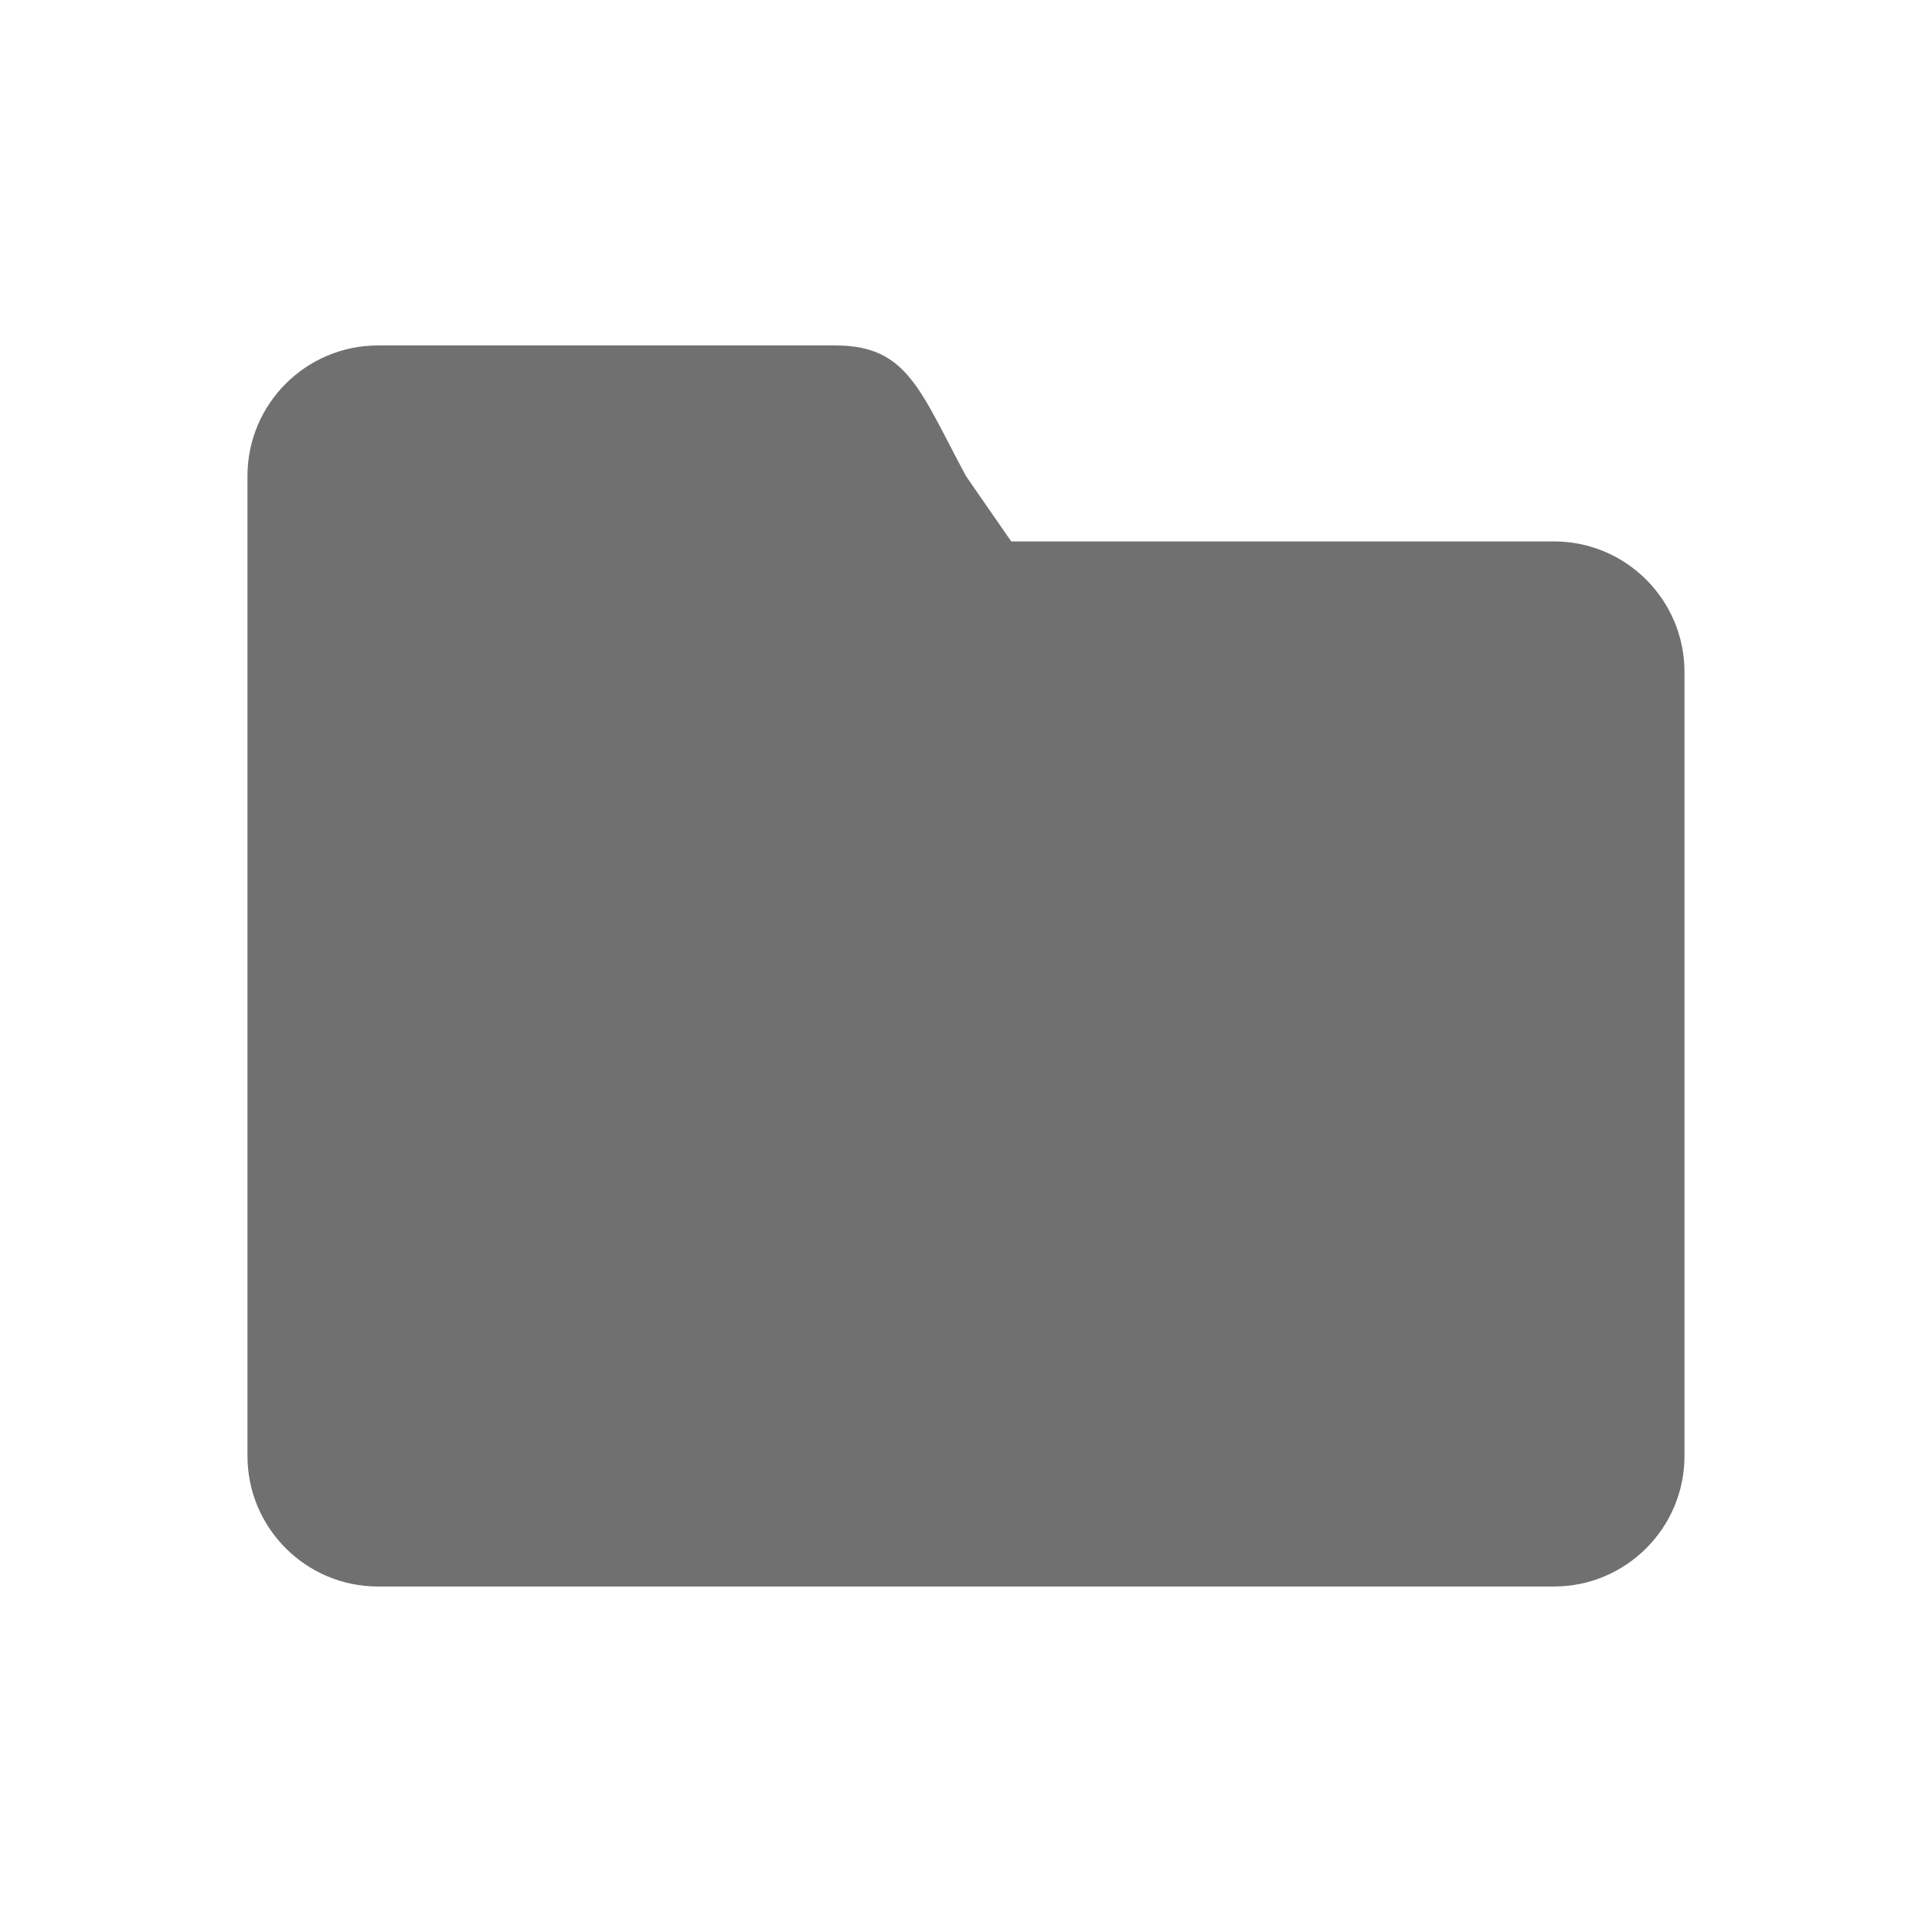
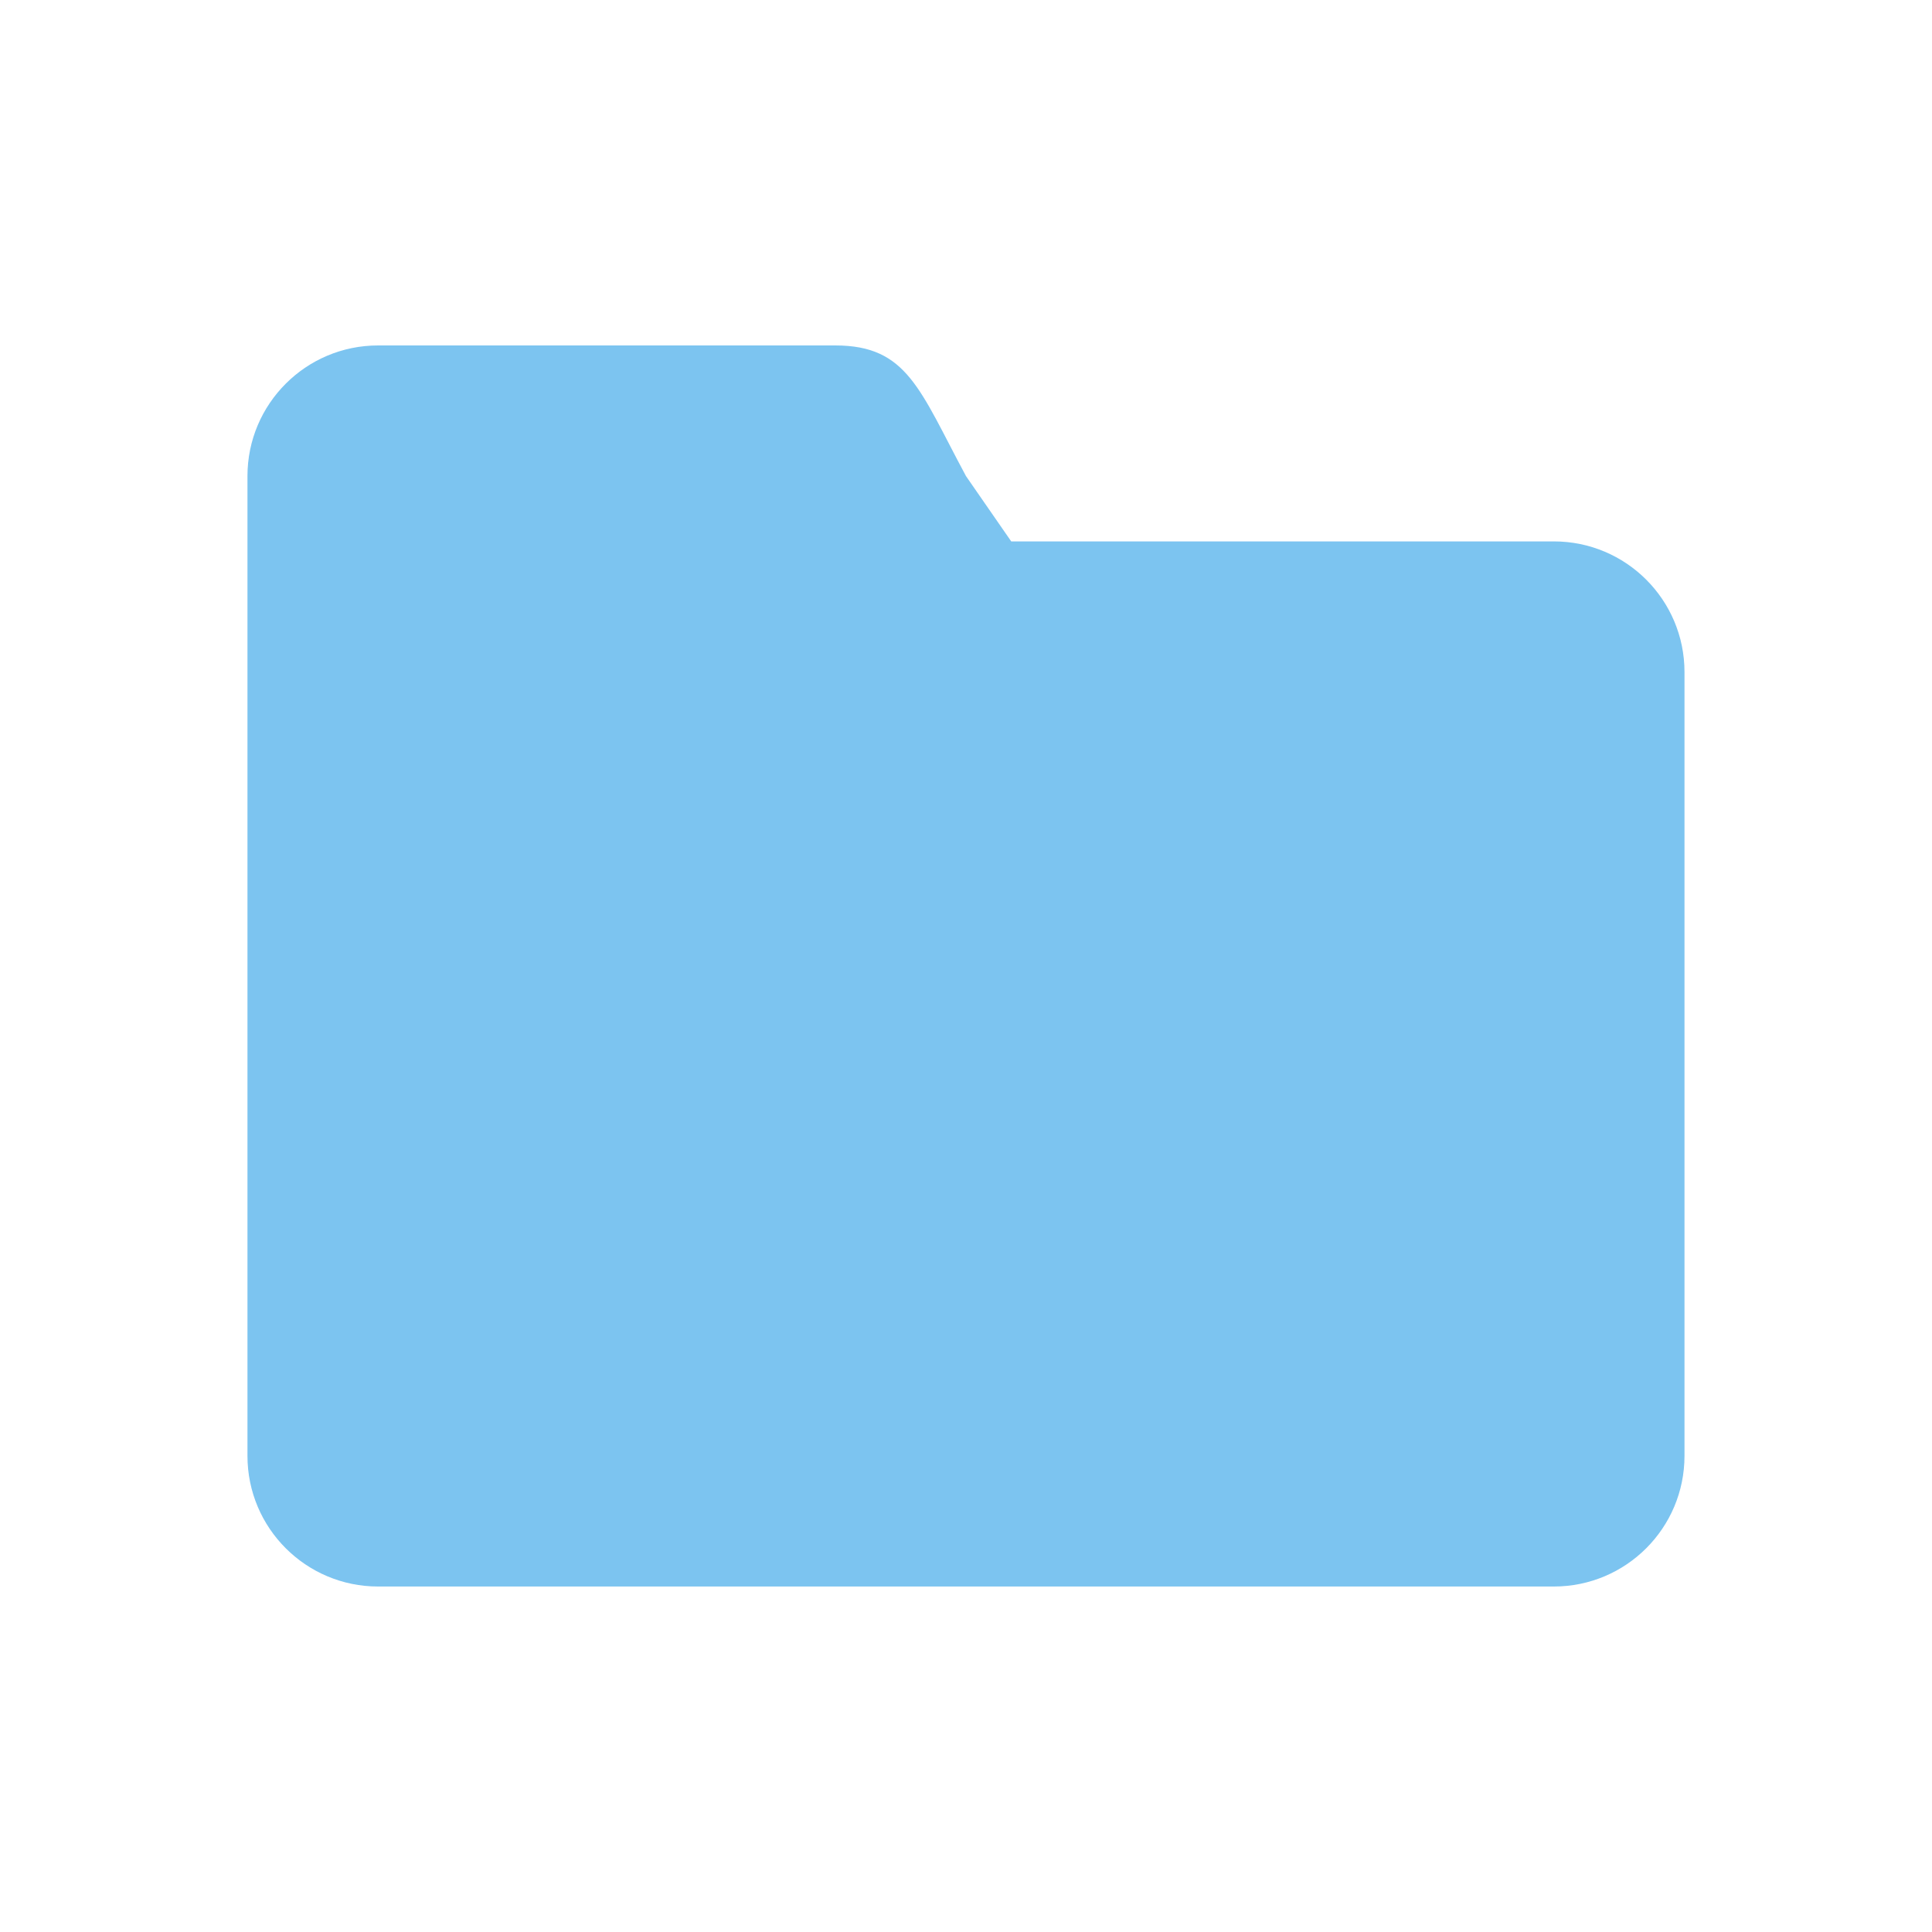
<svg xmlns="http://www.w3.org/2000/svg" t="1557105539460" class="icon" style="" viewBox="0 0 1024 1024" version="1.1" p-id="2308" width="200" height="200">
  <defs>
    <style type="text/css" />
  </defs>
-   <path d="M823.575 286.955 535.971 286.955l-23.982-34.621c-24.545-45.642-30.999-69.241-69.241-69.241L200.403 183.093c-38.242 0-69.241 30.999-69.241 69.241l0 103.862 0 34.621 0 380.827c0 38.242 30.999 69.241 69.241 69.241l623.172 0c38.242 0 69.241-30.999 69.241-69.241l9.6e-05-415.448C892.817 317.954 861.817 286.955 823.575 286.955z" p-id="2309" fill="#707070" />
+   <path d="M823.575 286.955 535.971 286.955l-23.982-34.621c-24.545-45.642-30.999-69.241-69.241-69.241L200.403 183.093c-38.242 0-69.241 30.999-69.241 69.241l0 103.862 0 34.621 0 380.827c0 38.242 30.999 69.241 69.241 69.241l623.172 0c38.242 0 69.241-30.999 69.241-69.241l9.6e-05-415.448C892.817 317.954 861.817 286.955 823.575 286.955z" p-id="2309" fill="#7CC4F0" />
</svg>
